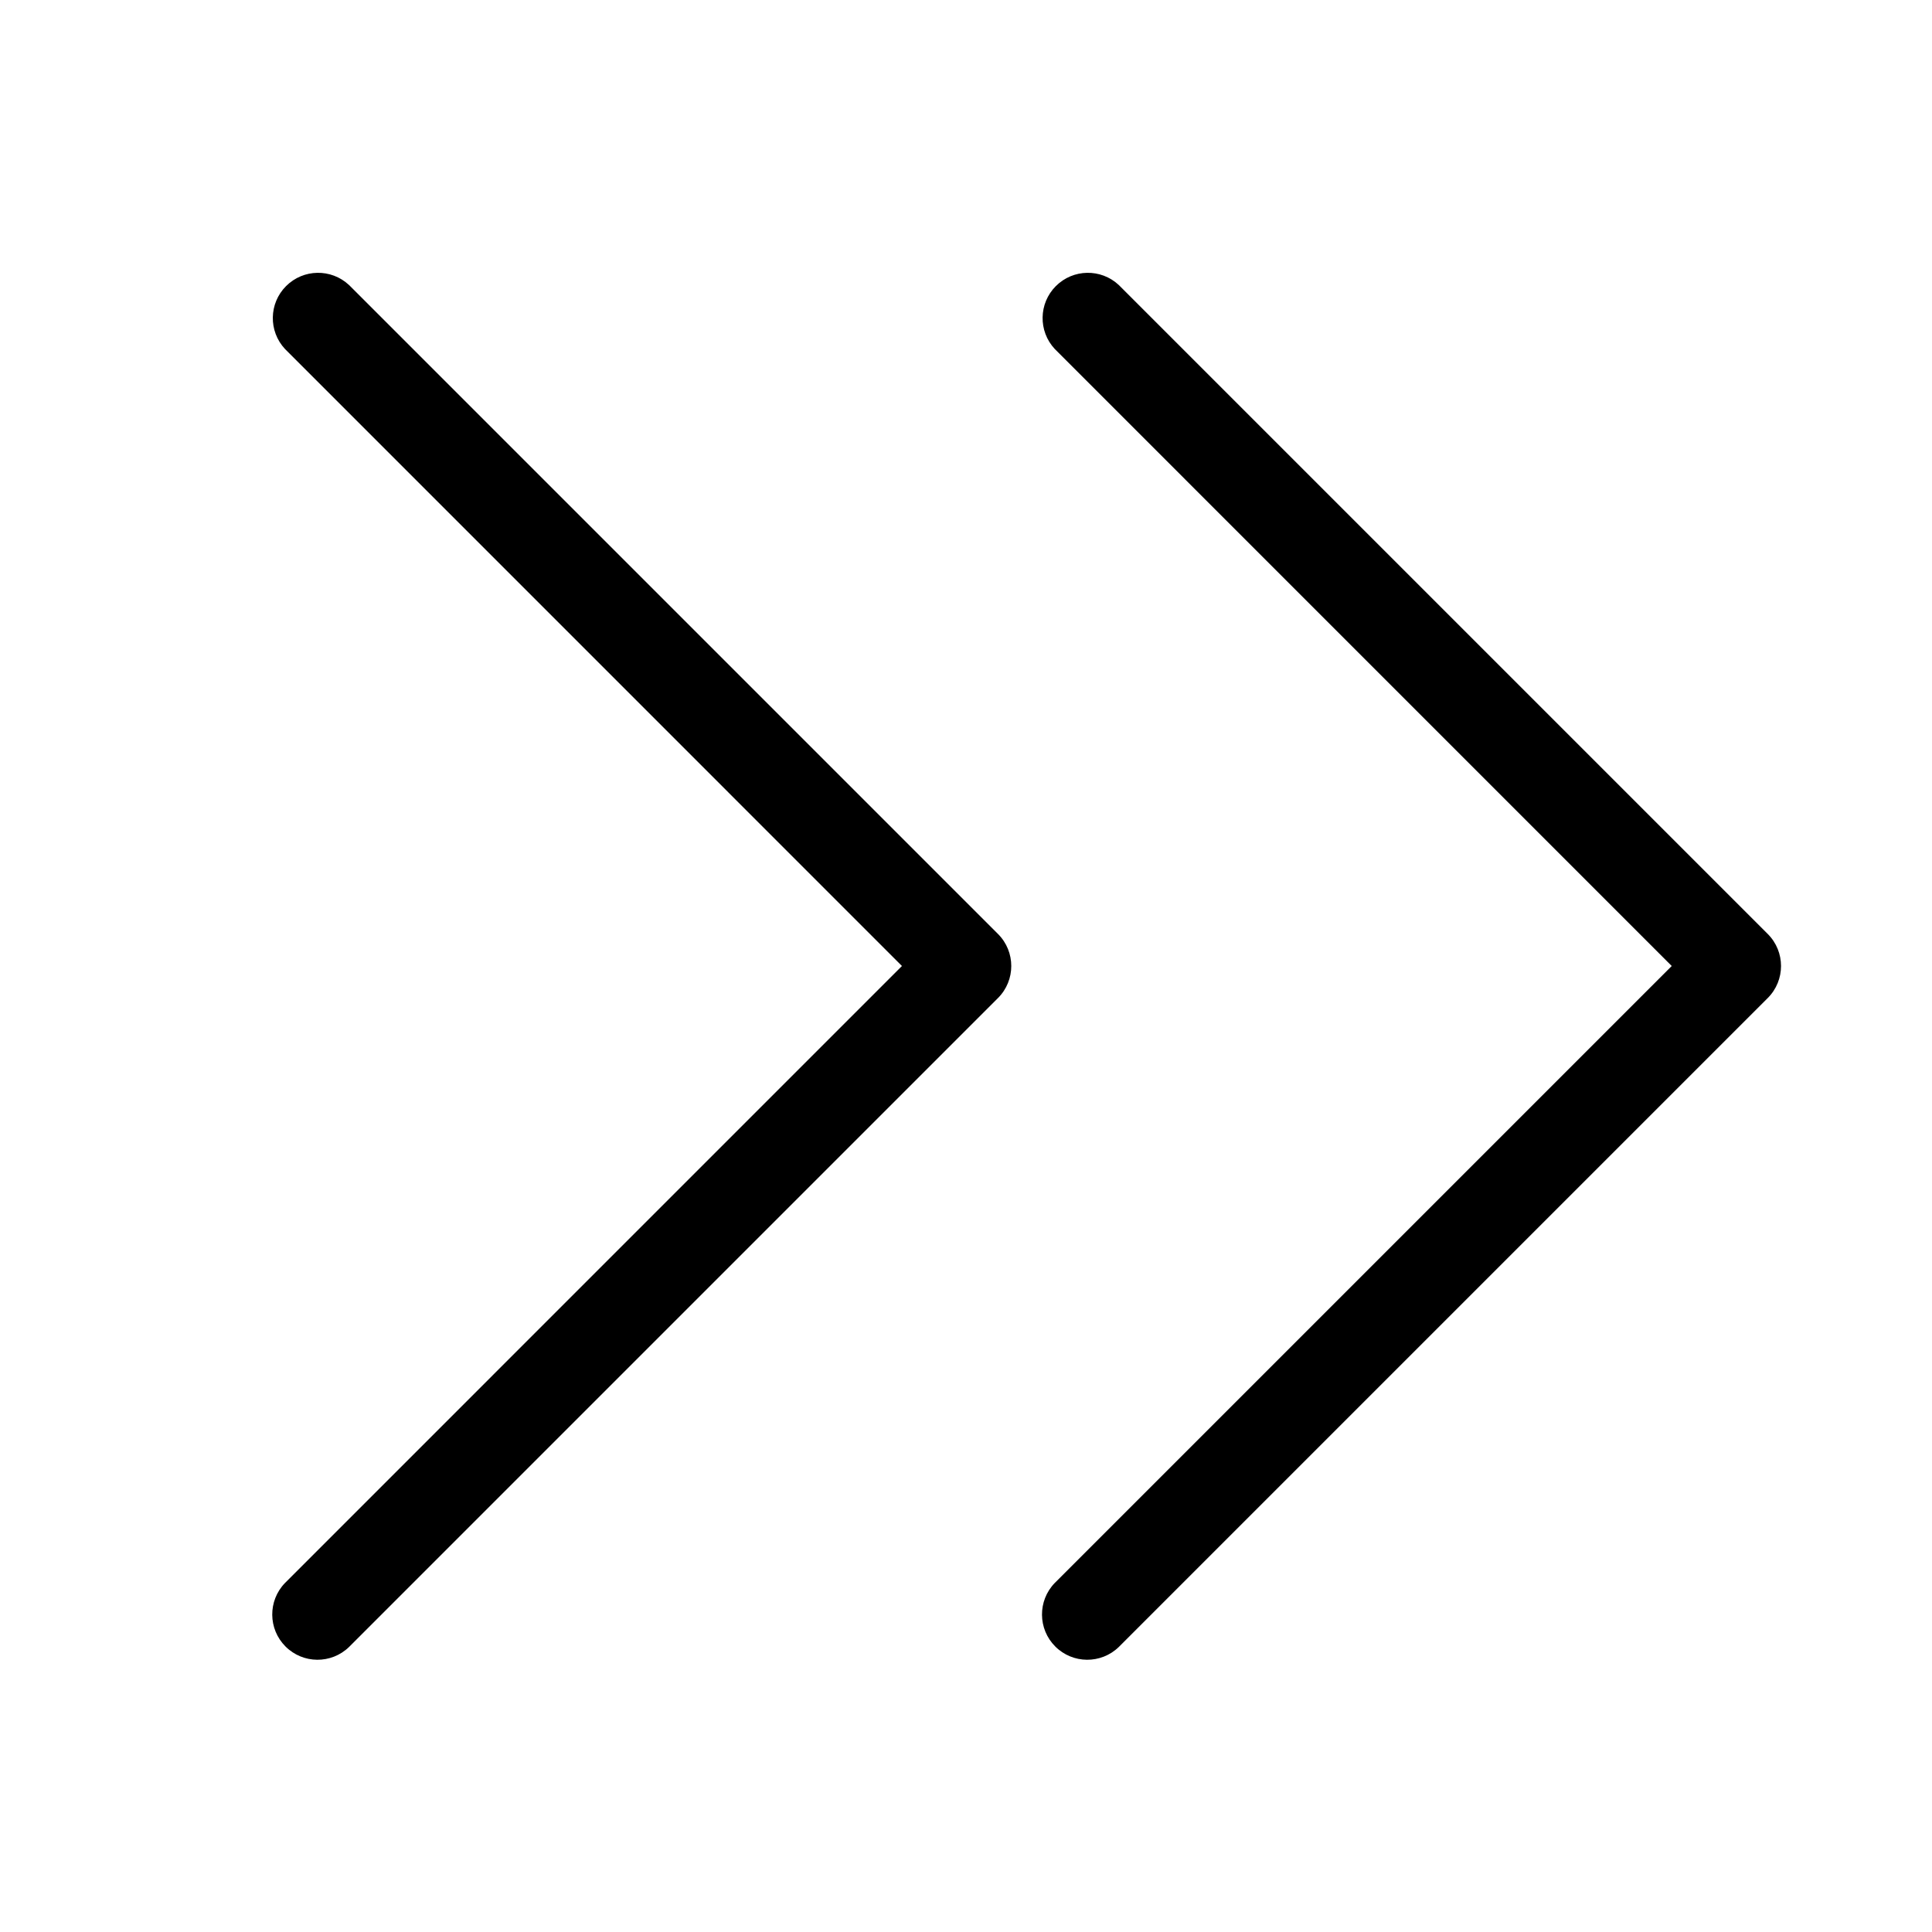
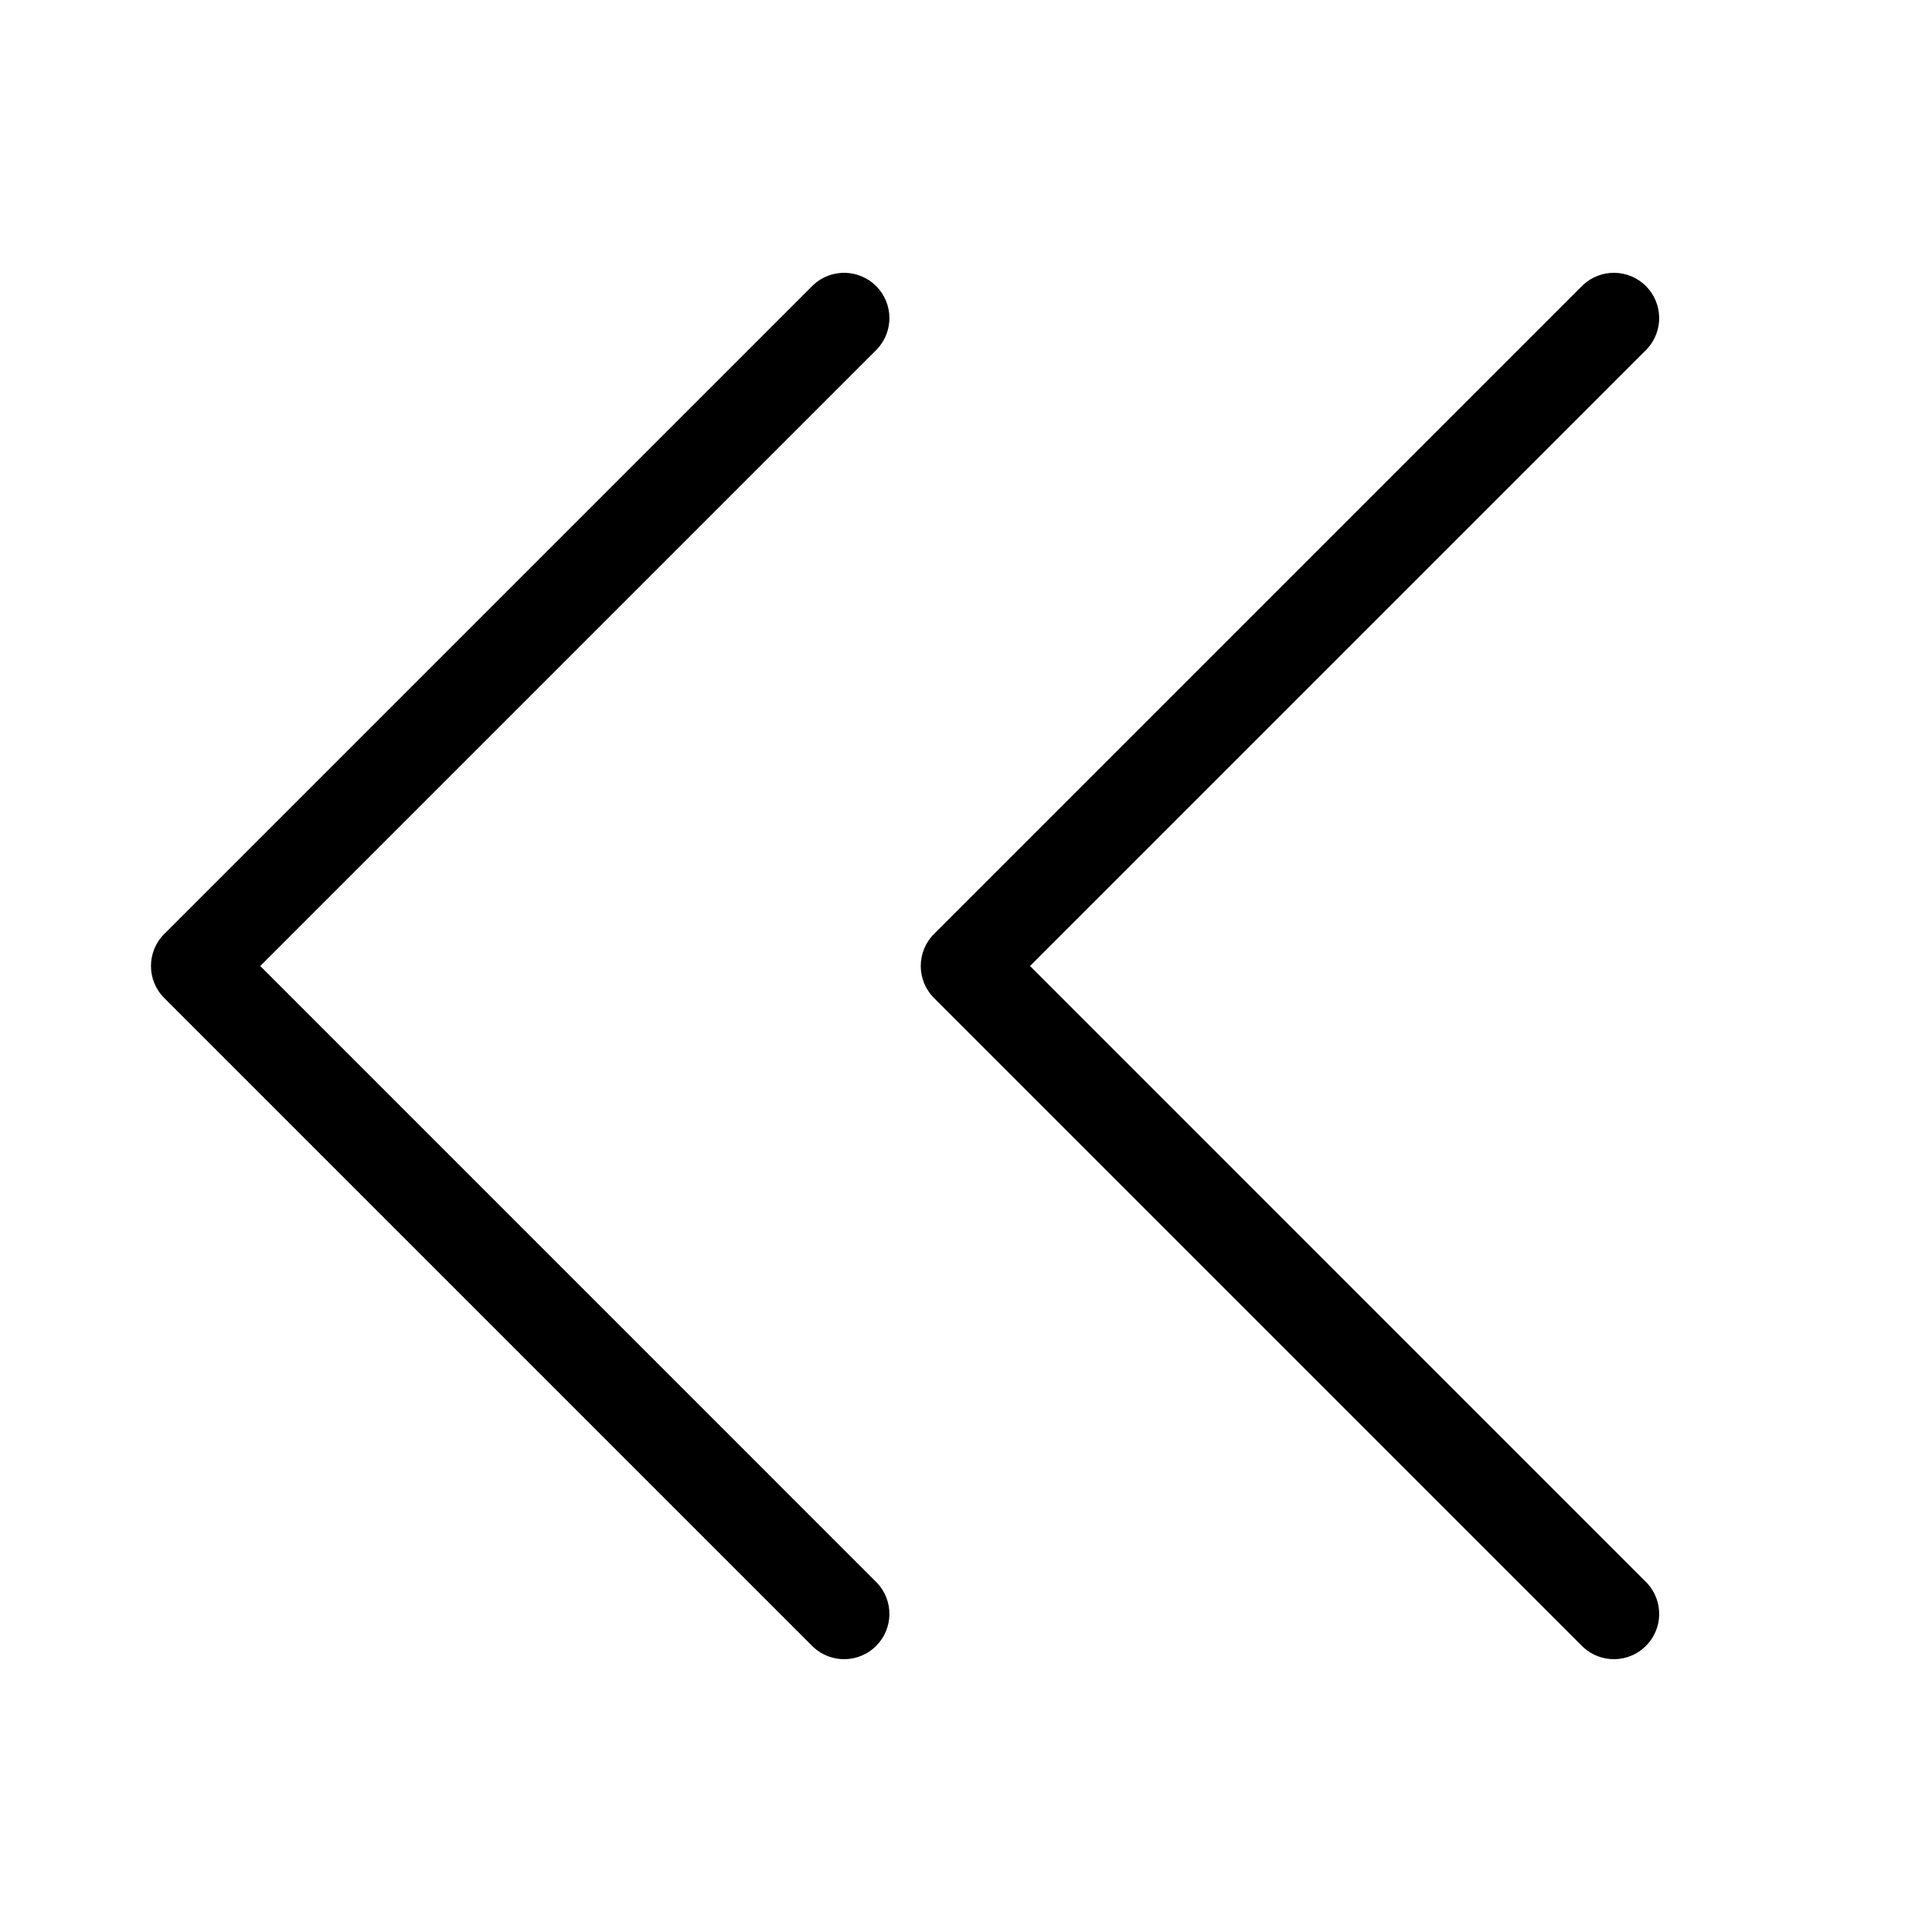
<svg xmlns="http://www.w3.org/2000/svg" viewBox="0 0 64 64">
  <g id="Square"> </g>
-   <path d="M11.56 9.44a1.5 1.5 0 00-2.12 2.12L29.878 32 9.439 52.44a1.5 1.5 0 002.122 2.12l21.5-21.5a1.5 1.5 0 000-2.12l-21.5-21.5zm25.5 0a1.5 1.5 0 00-2.12 2.12L55.378 32l-20.44 20.44a1.5 1.5 0 002.122 2.12l21.5-21.5a1.5 1.5 0 000-2.12l-21.5-21.5z" />
+   <path d="M29.06 11.56a1.5 1.5 0 00-2.12-2.12l-21.5 21.5a1.5 1.5 0 000 2.12l21.5 21.5a1.5 1.5 0 002.12-2.12L8.622 32l20.44-20.44zm25.5 0a1.5 1.5 0 00-2.12-2.12l-21.5 21.5a1.5 1.5 0 000 2.12l21.5 21.5a1.5 1.5 0 002.12-2.12L34.122 32l20.44-20.44z" />
</svg>
